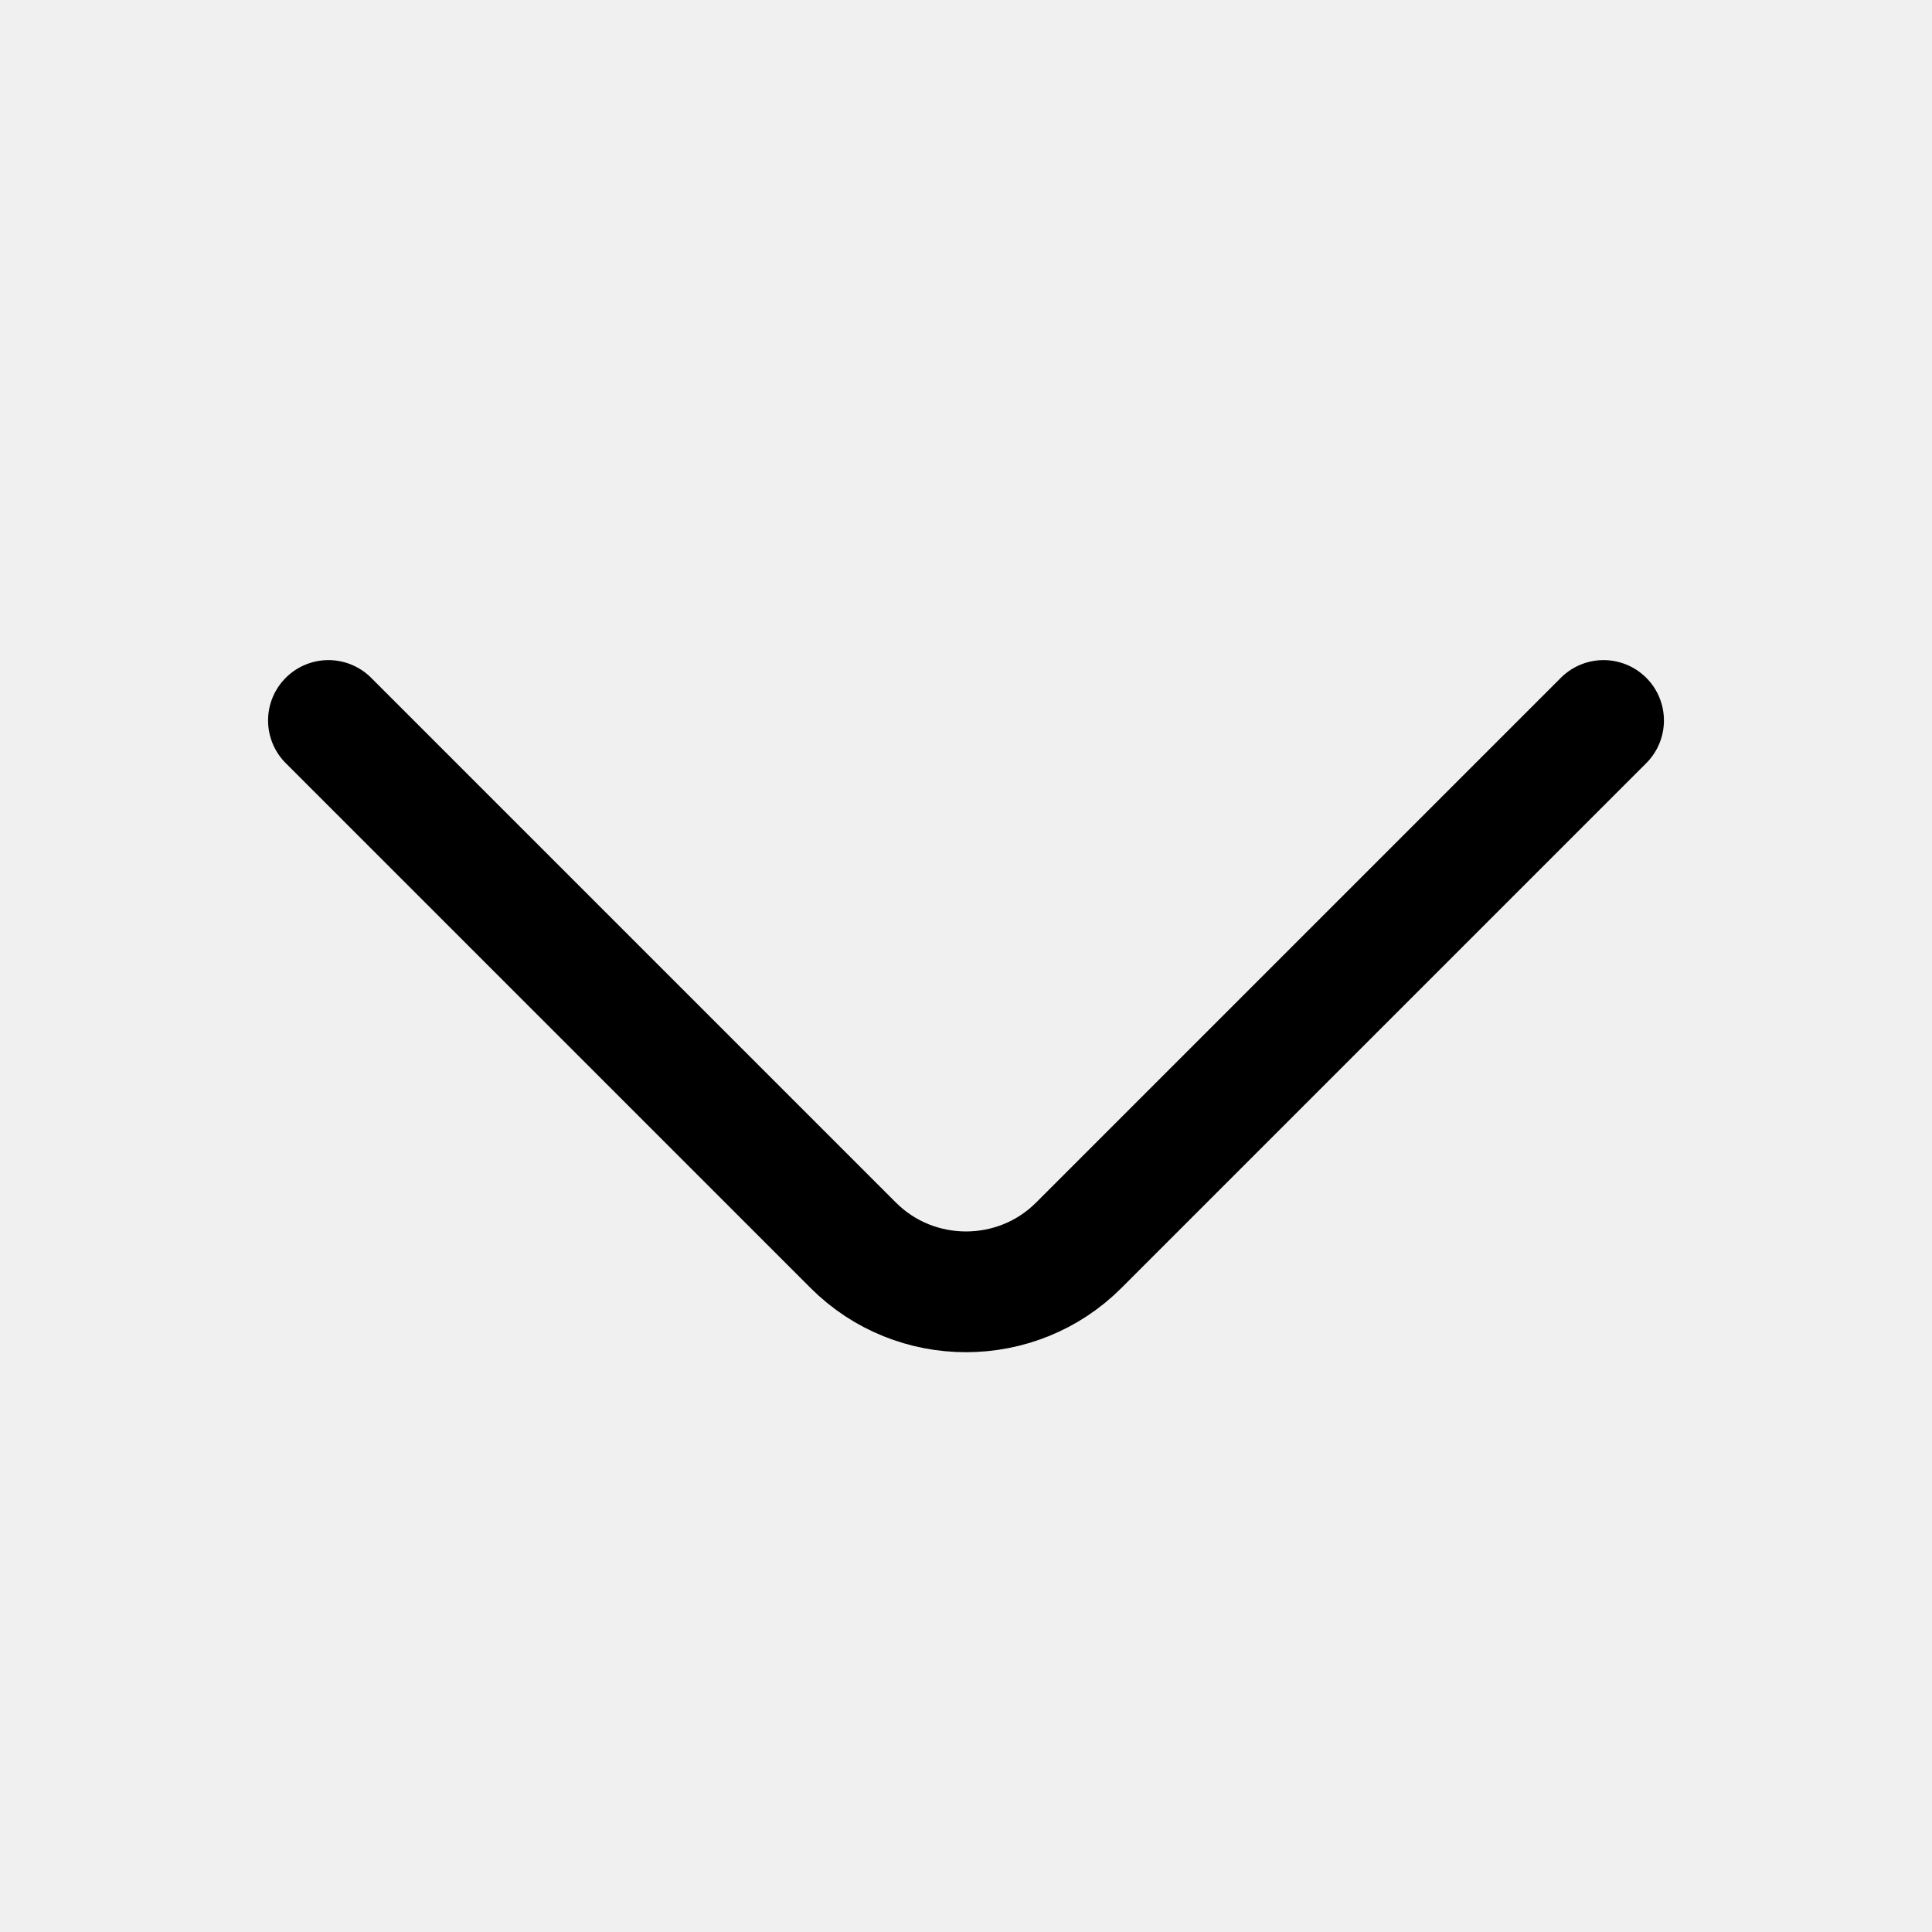
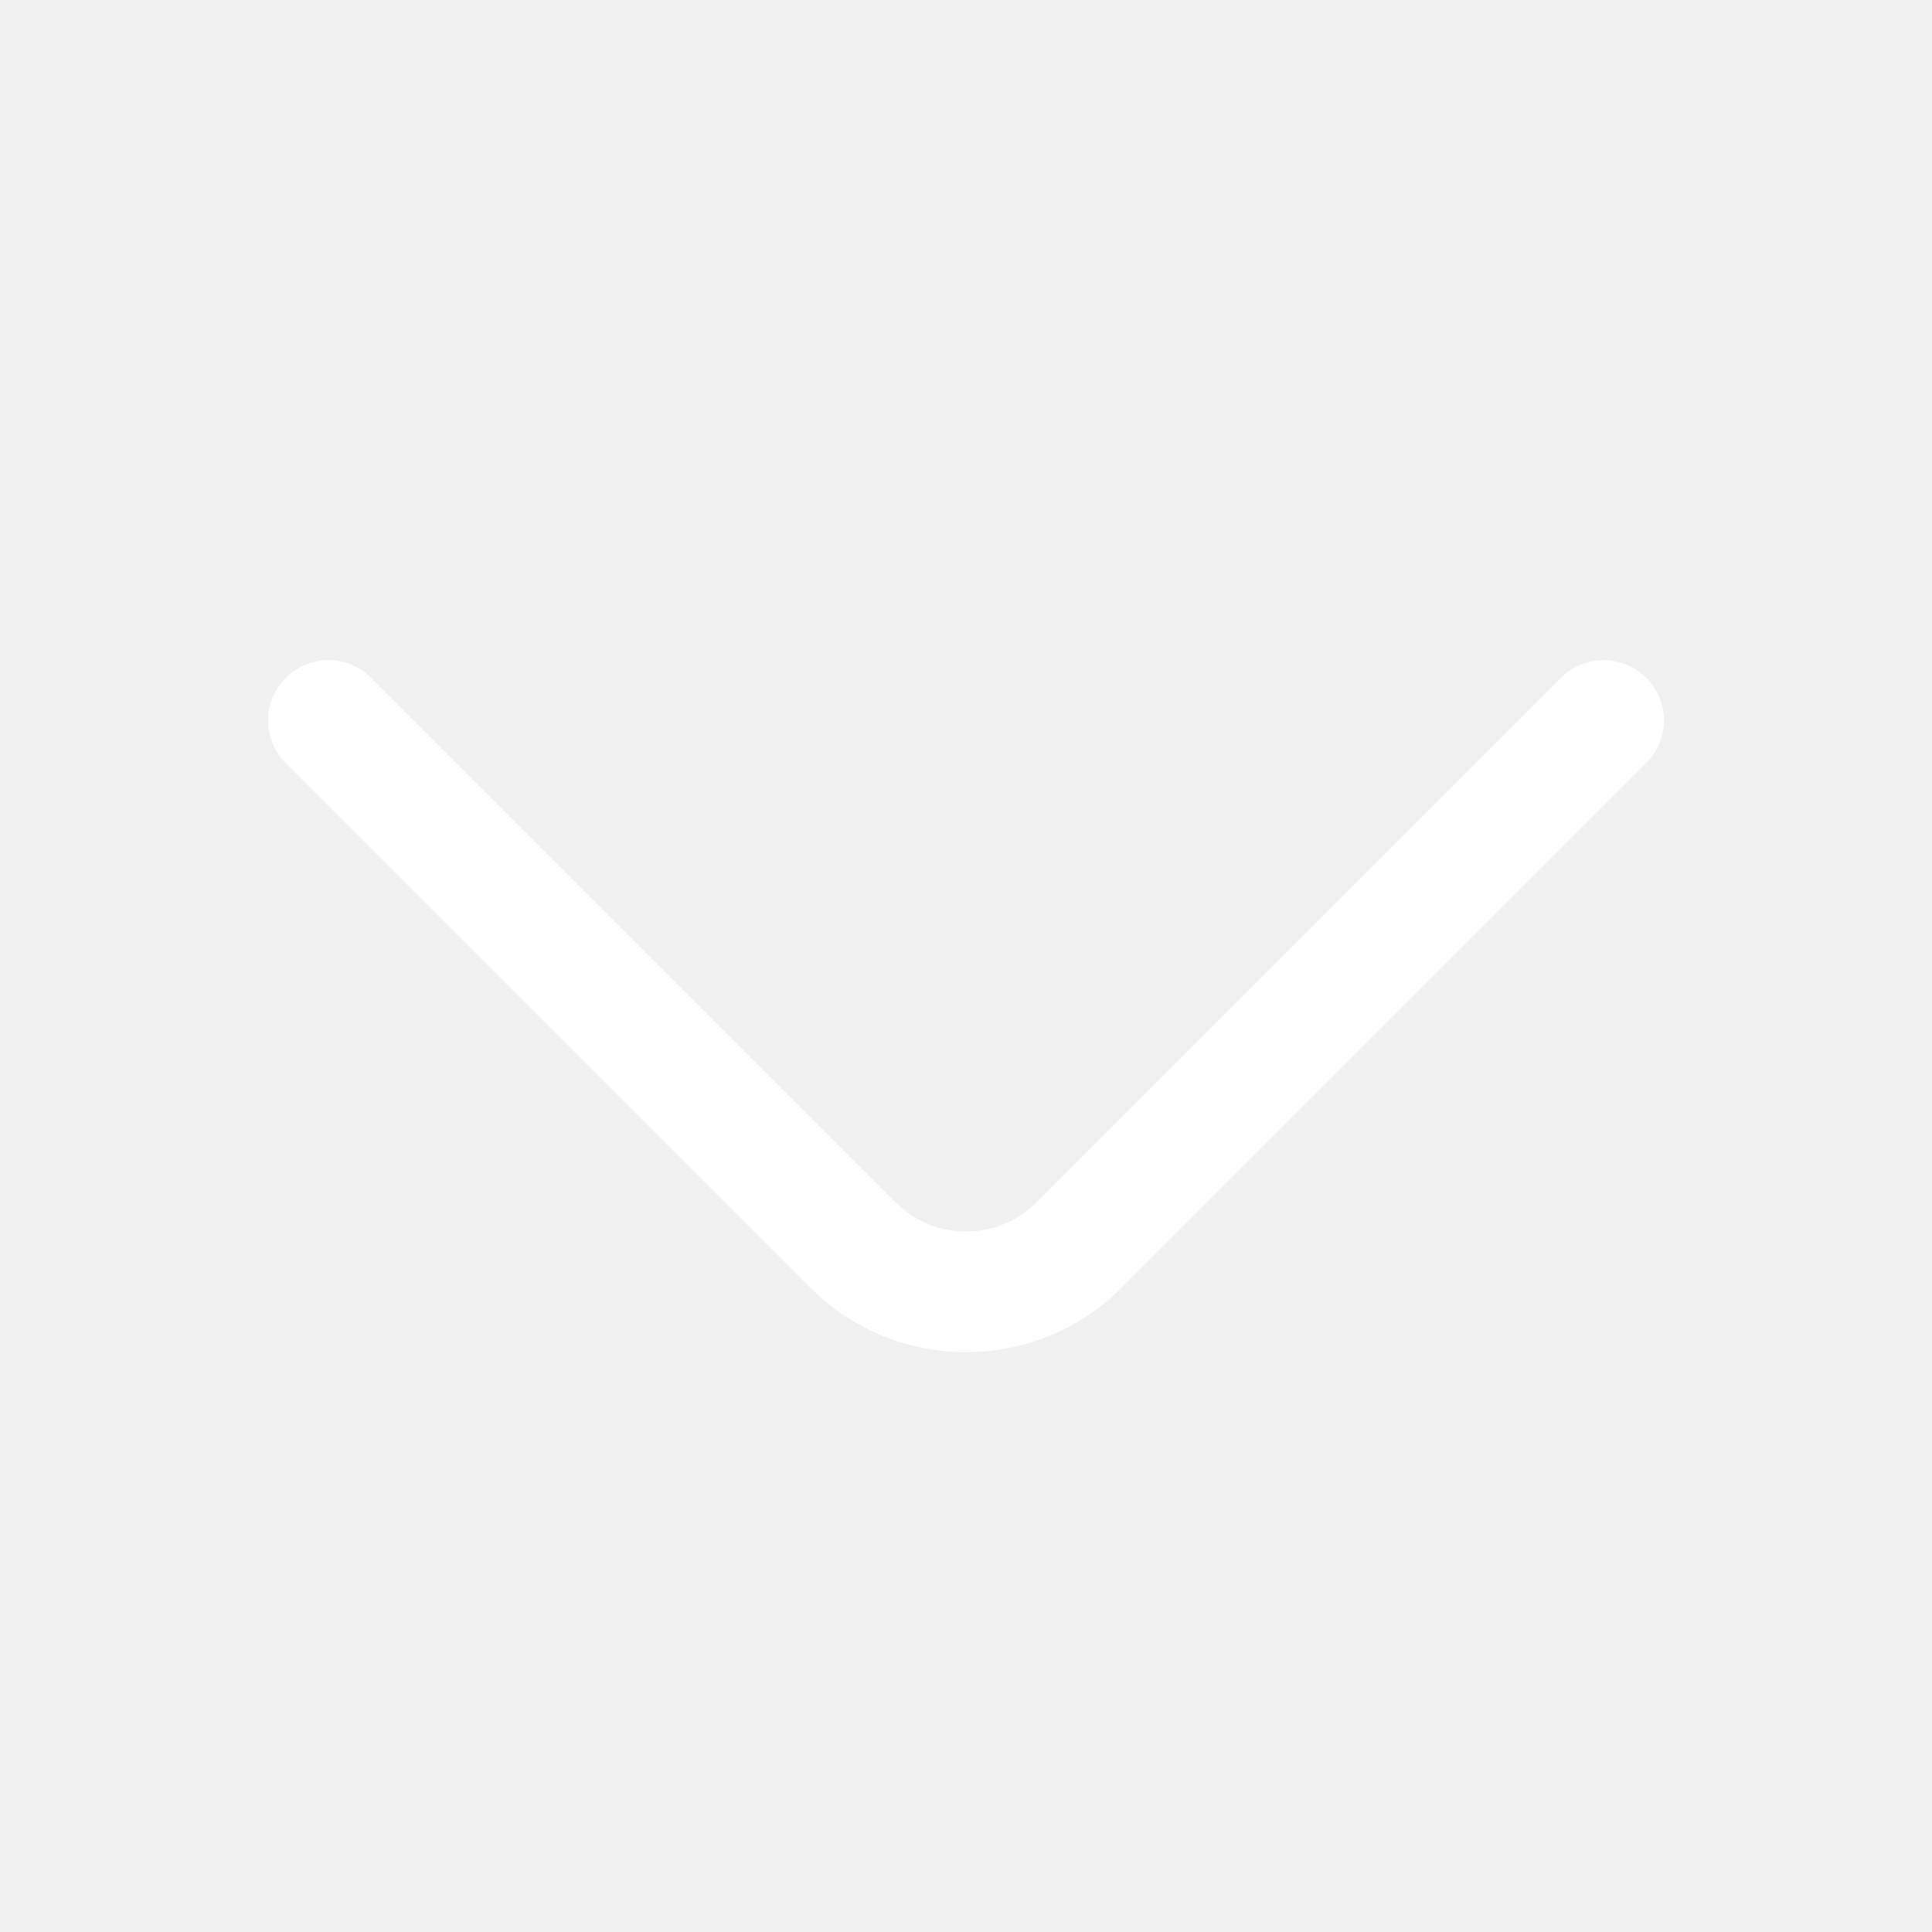
<svg xmlns="http://www.w3.org/2000/svg" id="chevron-down-white" width="24" height="24" viewBox="0 0 24 24" fill="none">
  <g id="vuesax/linear/arrow-down">
-     <g id="vuesax/linear/arrow-down_2">
-       <g id="arrow-down">
-         <path id="Vector" d="M19.92 8.95L13.4 15.47C12.63 16.24 11.37 16.24 10.6 15.47L4.08 8.95" stroke="black" stroke-width="1.5" stroke-miterlimit="10" stroke-linecap="round" stroke-linejoin="round" />
-       </g>
-     </g>
+     <path id="Union" fill-rule="evenodd" clip-rule="evenodd" d="M3.55 8.42C3.843 8.127 4.318 8.127 4.61 8.42L11.13 14.94C11.607 15.417 12.393 15.417 12.87 14.94L19.39 8.42C19.683 8.127 20.157 8.127 20.45 8.42C20.743 8.713 20.743 9.187 20.45 9.48L13.93 16C12.867 17.063 11.133 17.063 10.07 16L3.55 9.48C3.257 9.187 3.257 8.713 3.55 8.42Z" fill="white" />
  </g>
</svg>
